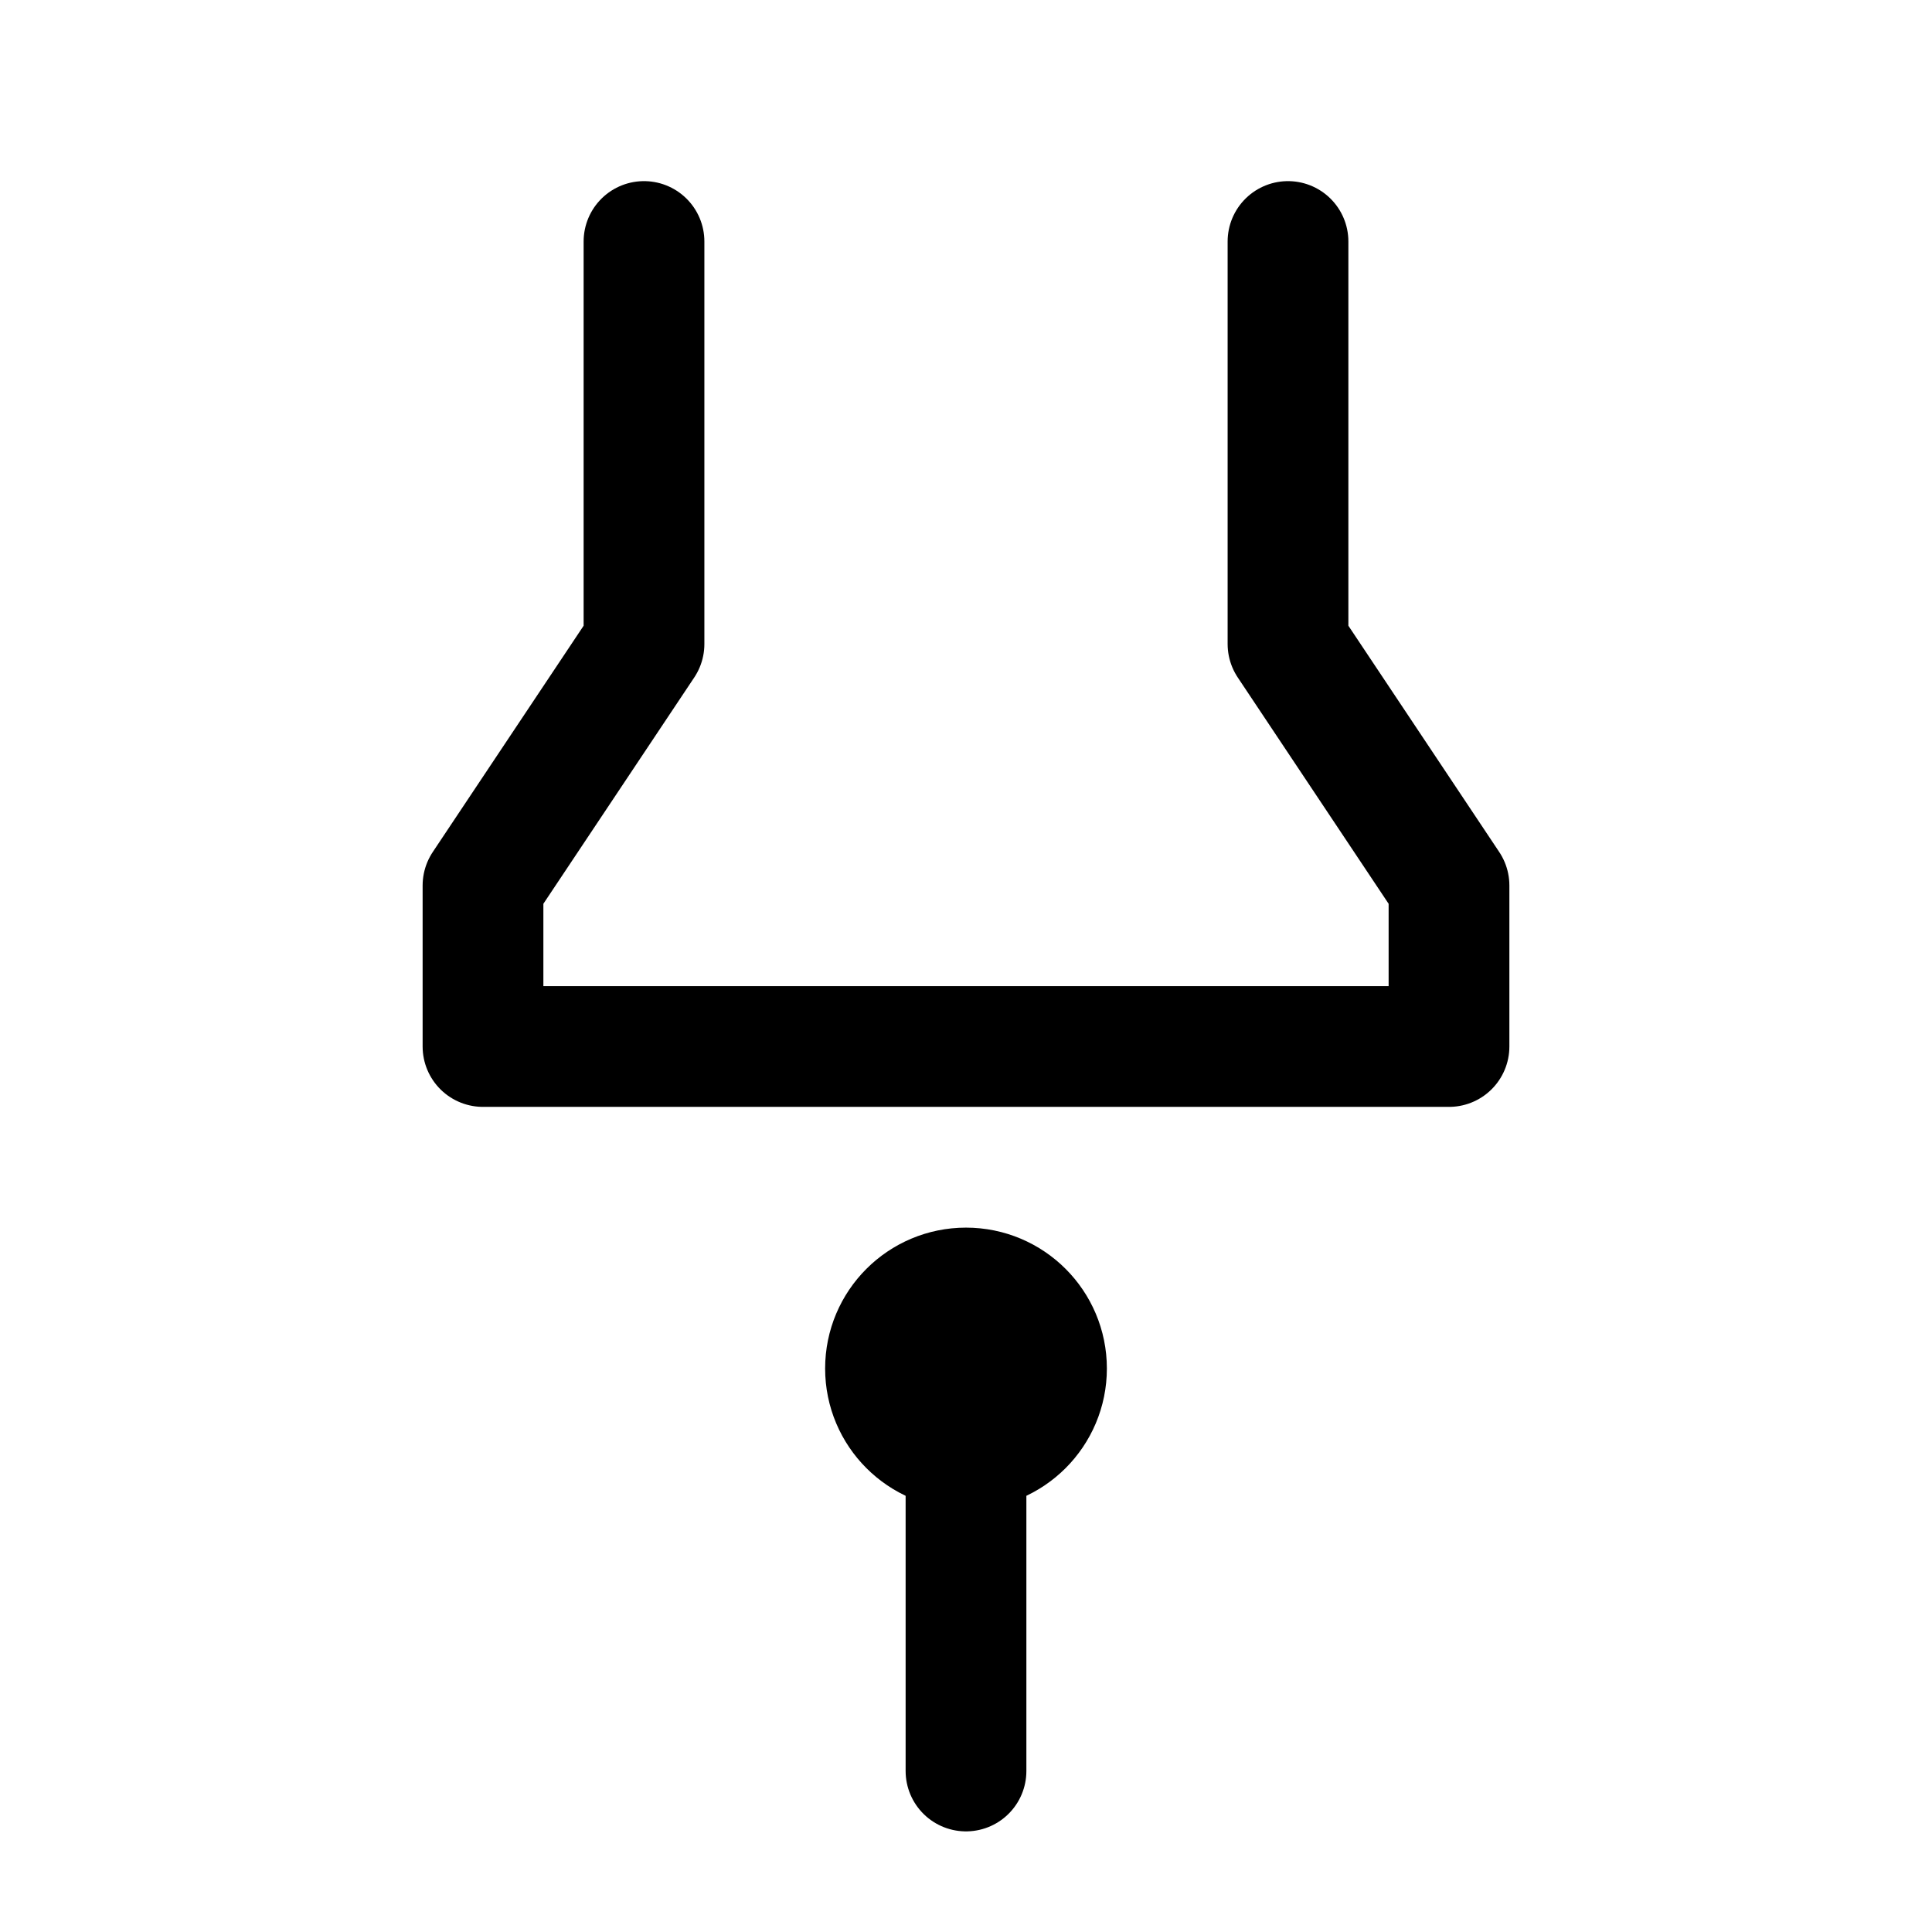
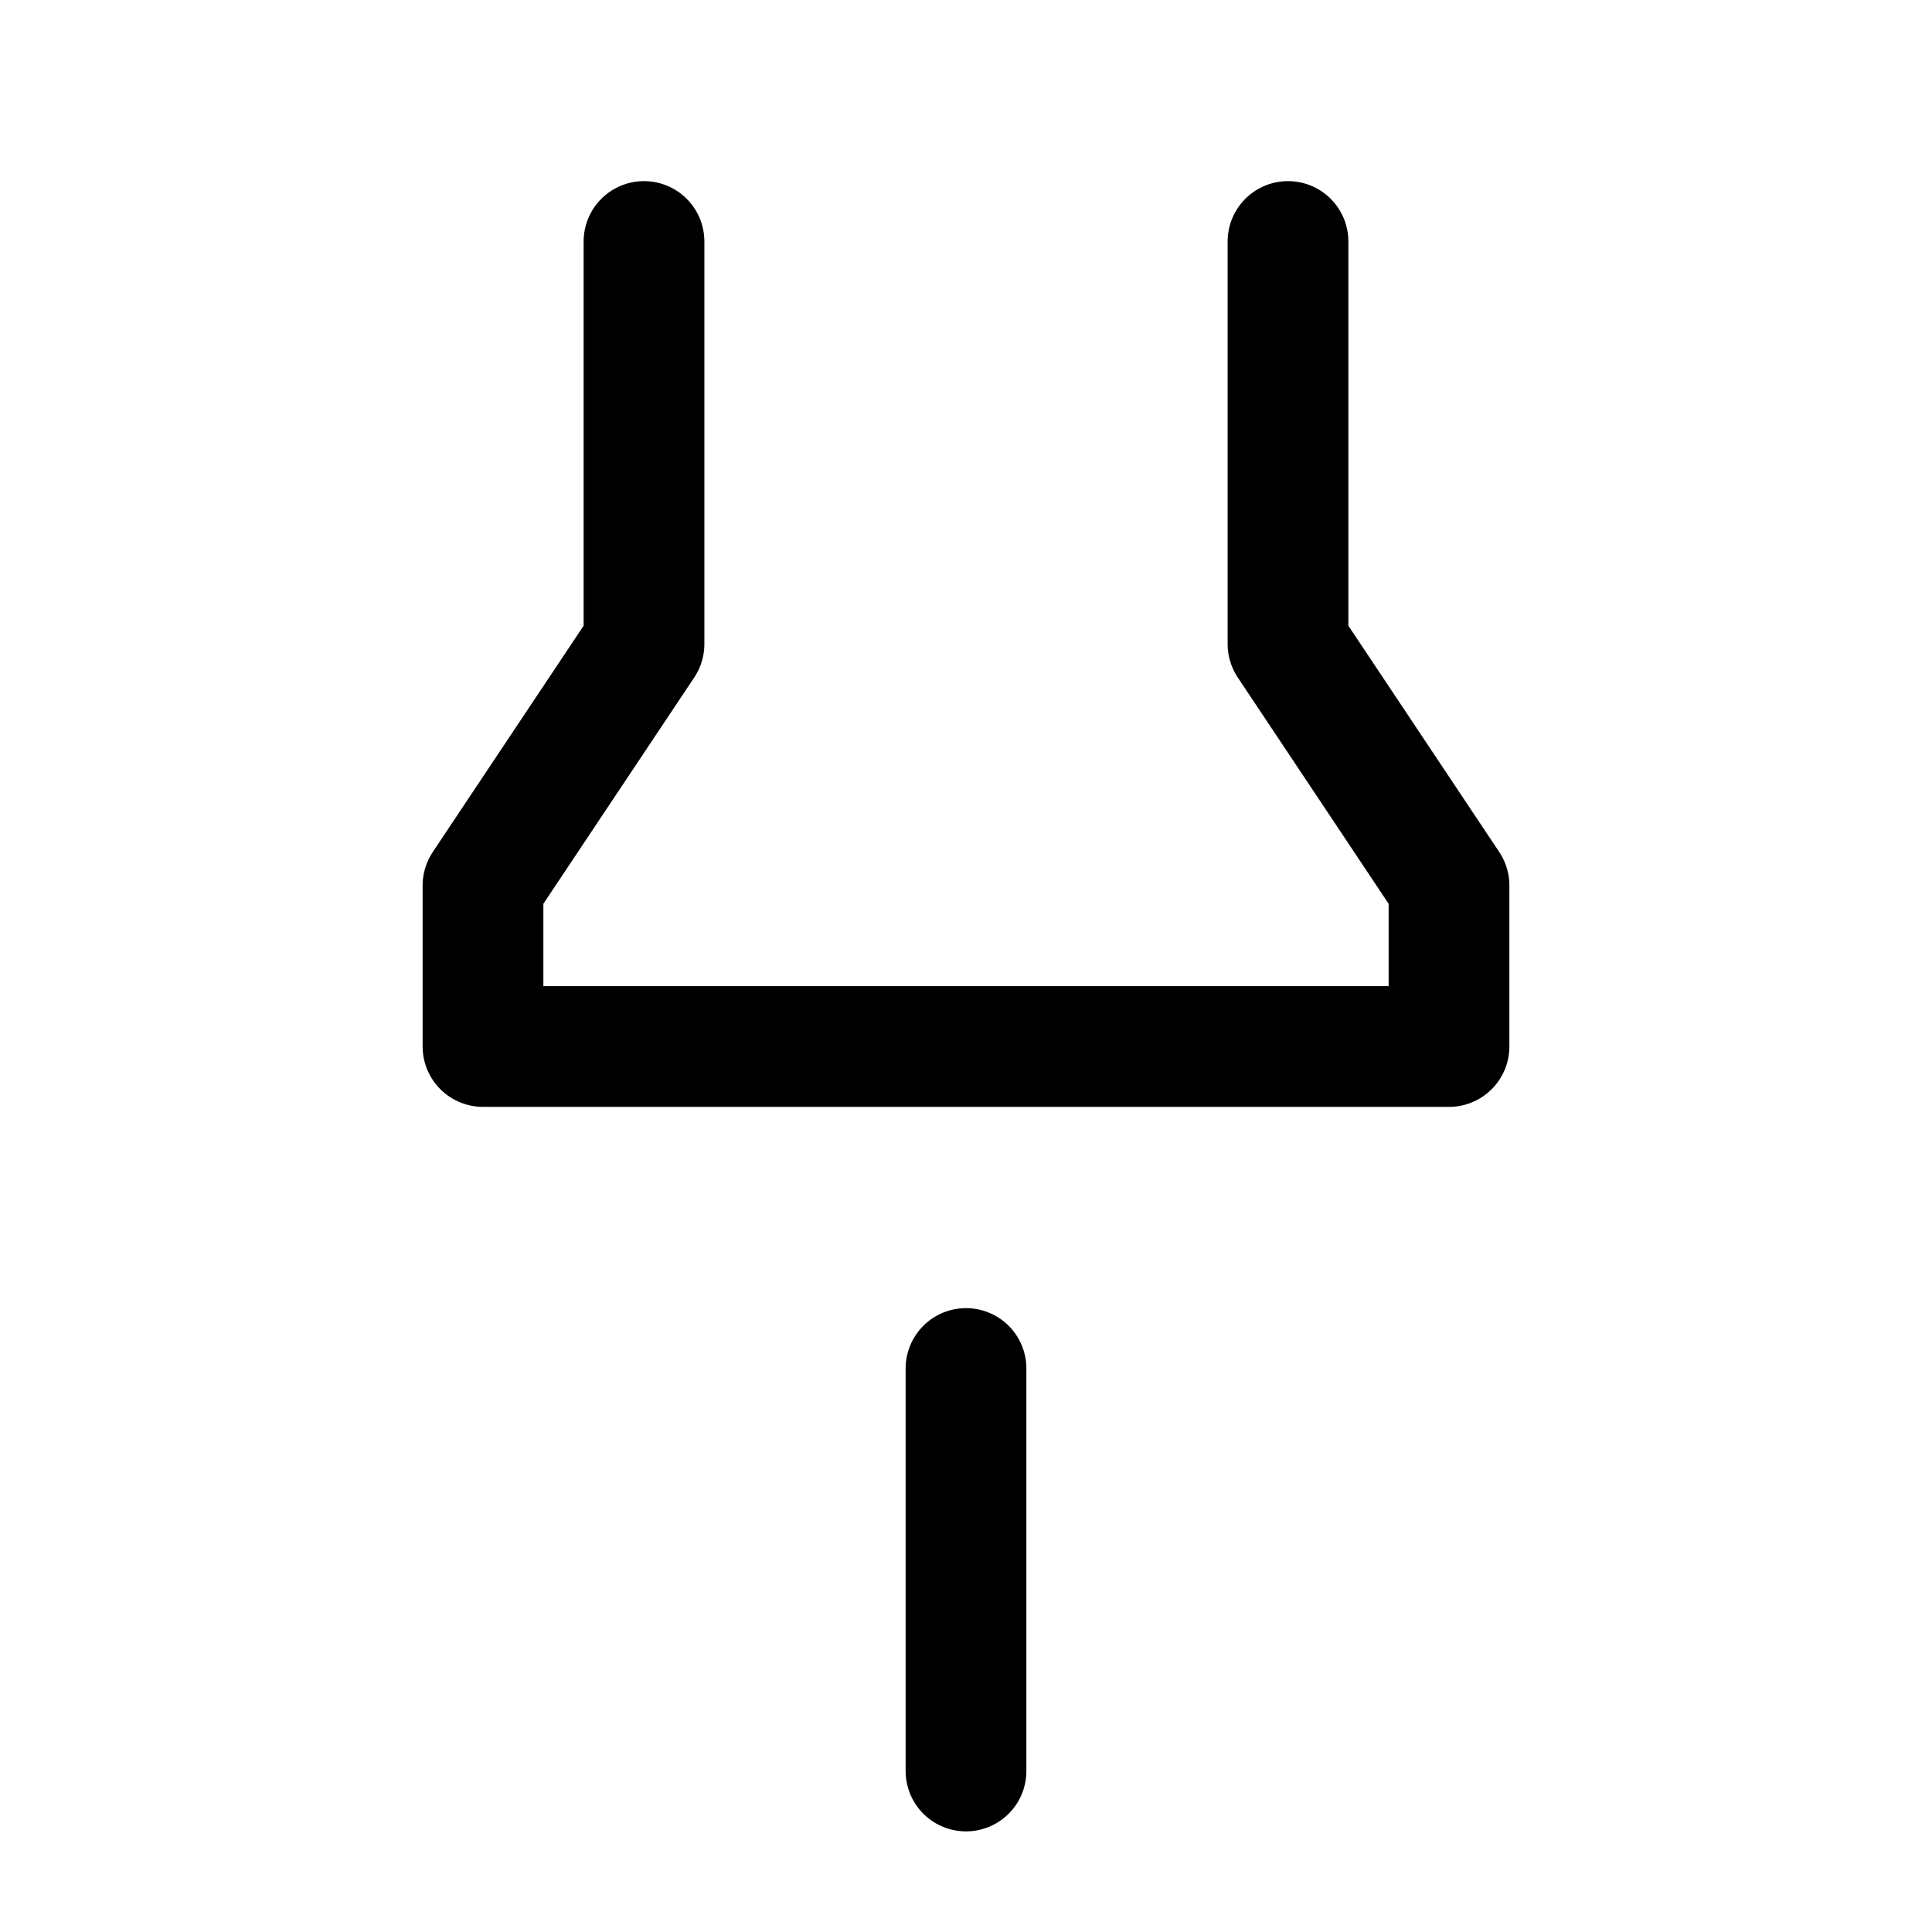
- <svg xmlns="http://www.w3.org/2000/svg" viewBox="0 0 24 24" fill="none" stroke="currentColor" stroke-width="1.5" stroke-linecap="round" stroke-linejoin="round">
+ <svg xmlns="http://www.w3.org/2000/svg" viewBox="0 0 24 24" fill="none" stroke="#000" stroke-width="1.5" stroke-linecap="round" stroke-linejoin="round">
  <path d="M12 17v5" />
  <path d="M8 3v5l-2 3v2h12v-2l-2-3V3" />
-   <circle cx="12" cy="17" r="1" />
</svg>
